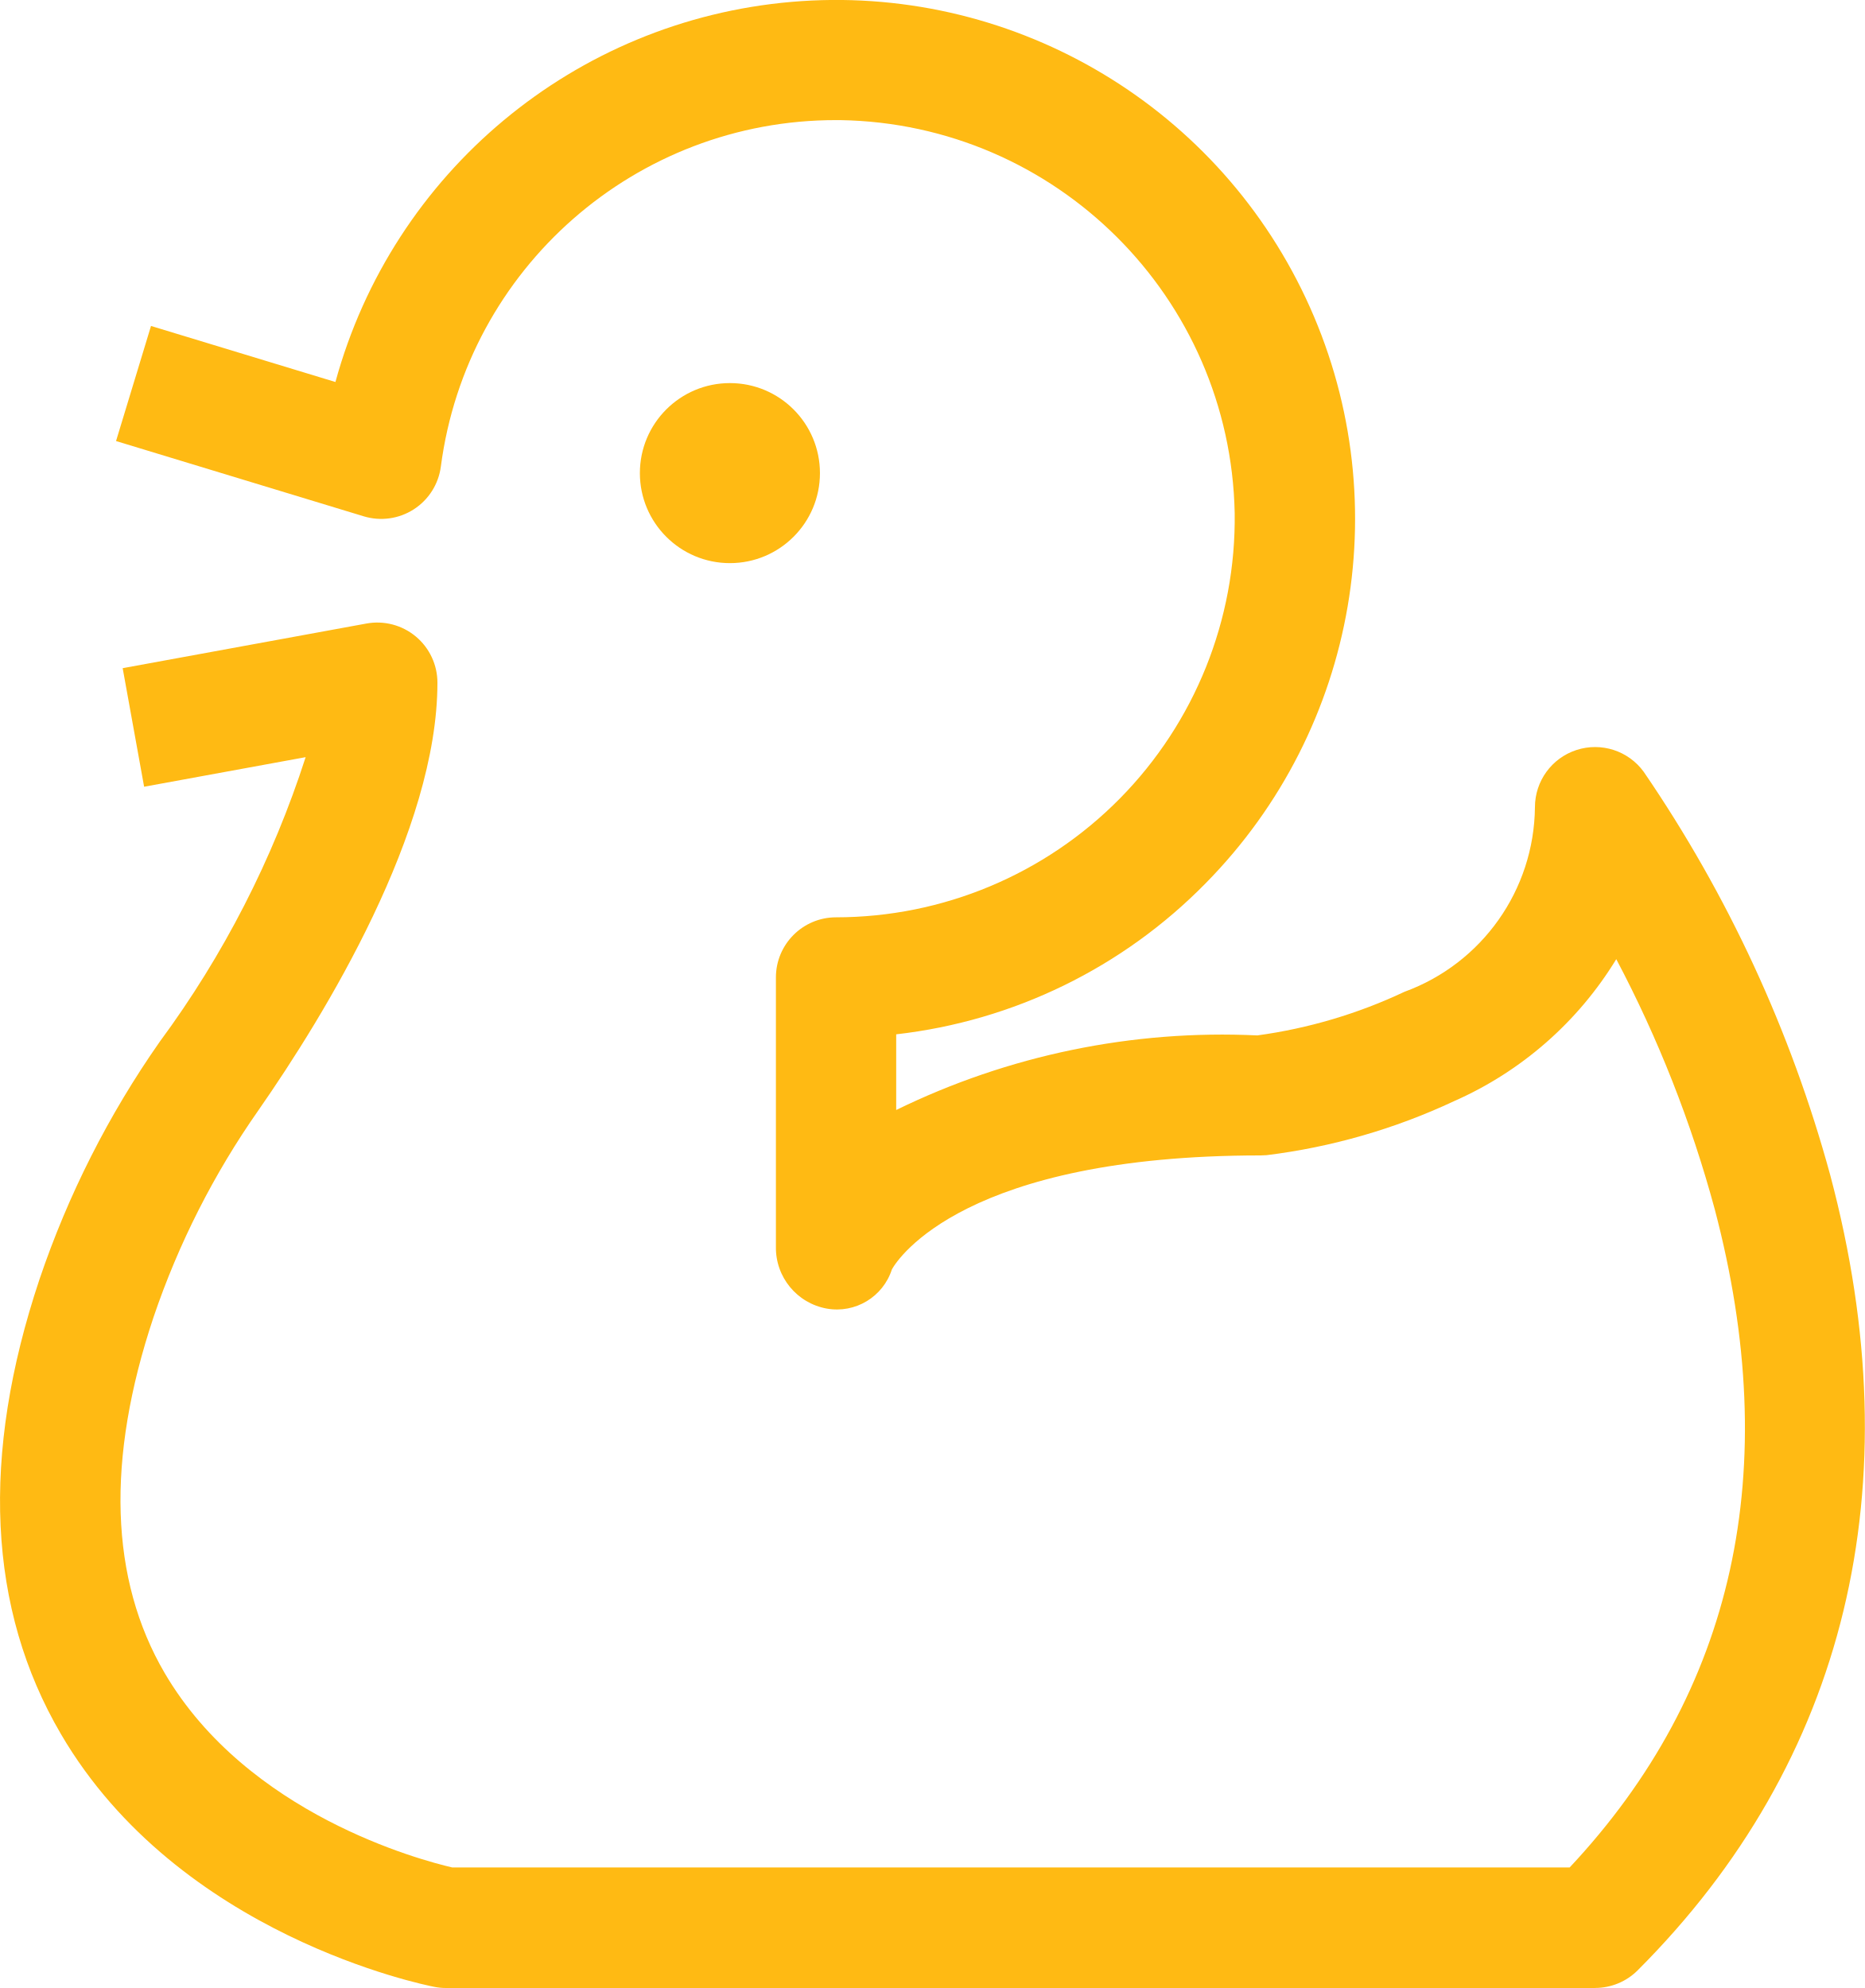
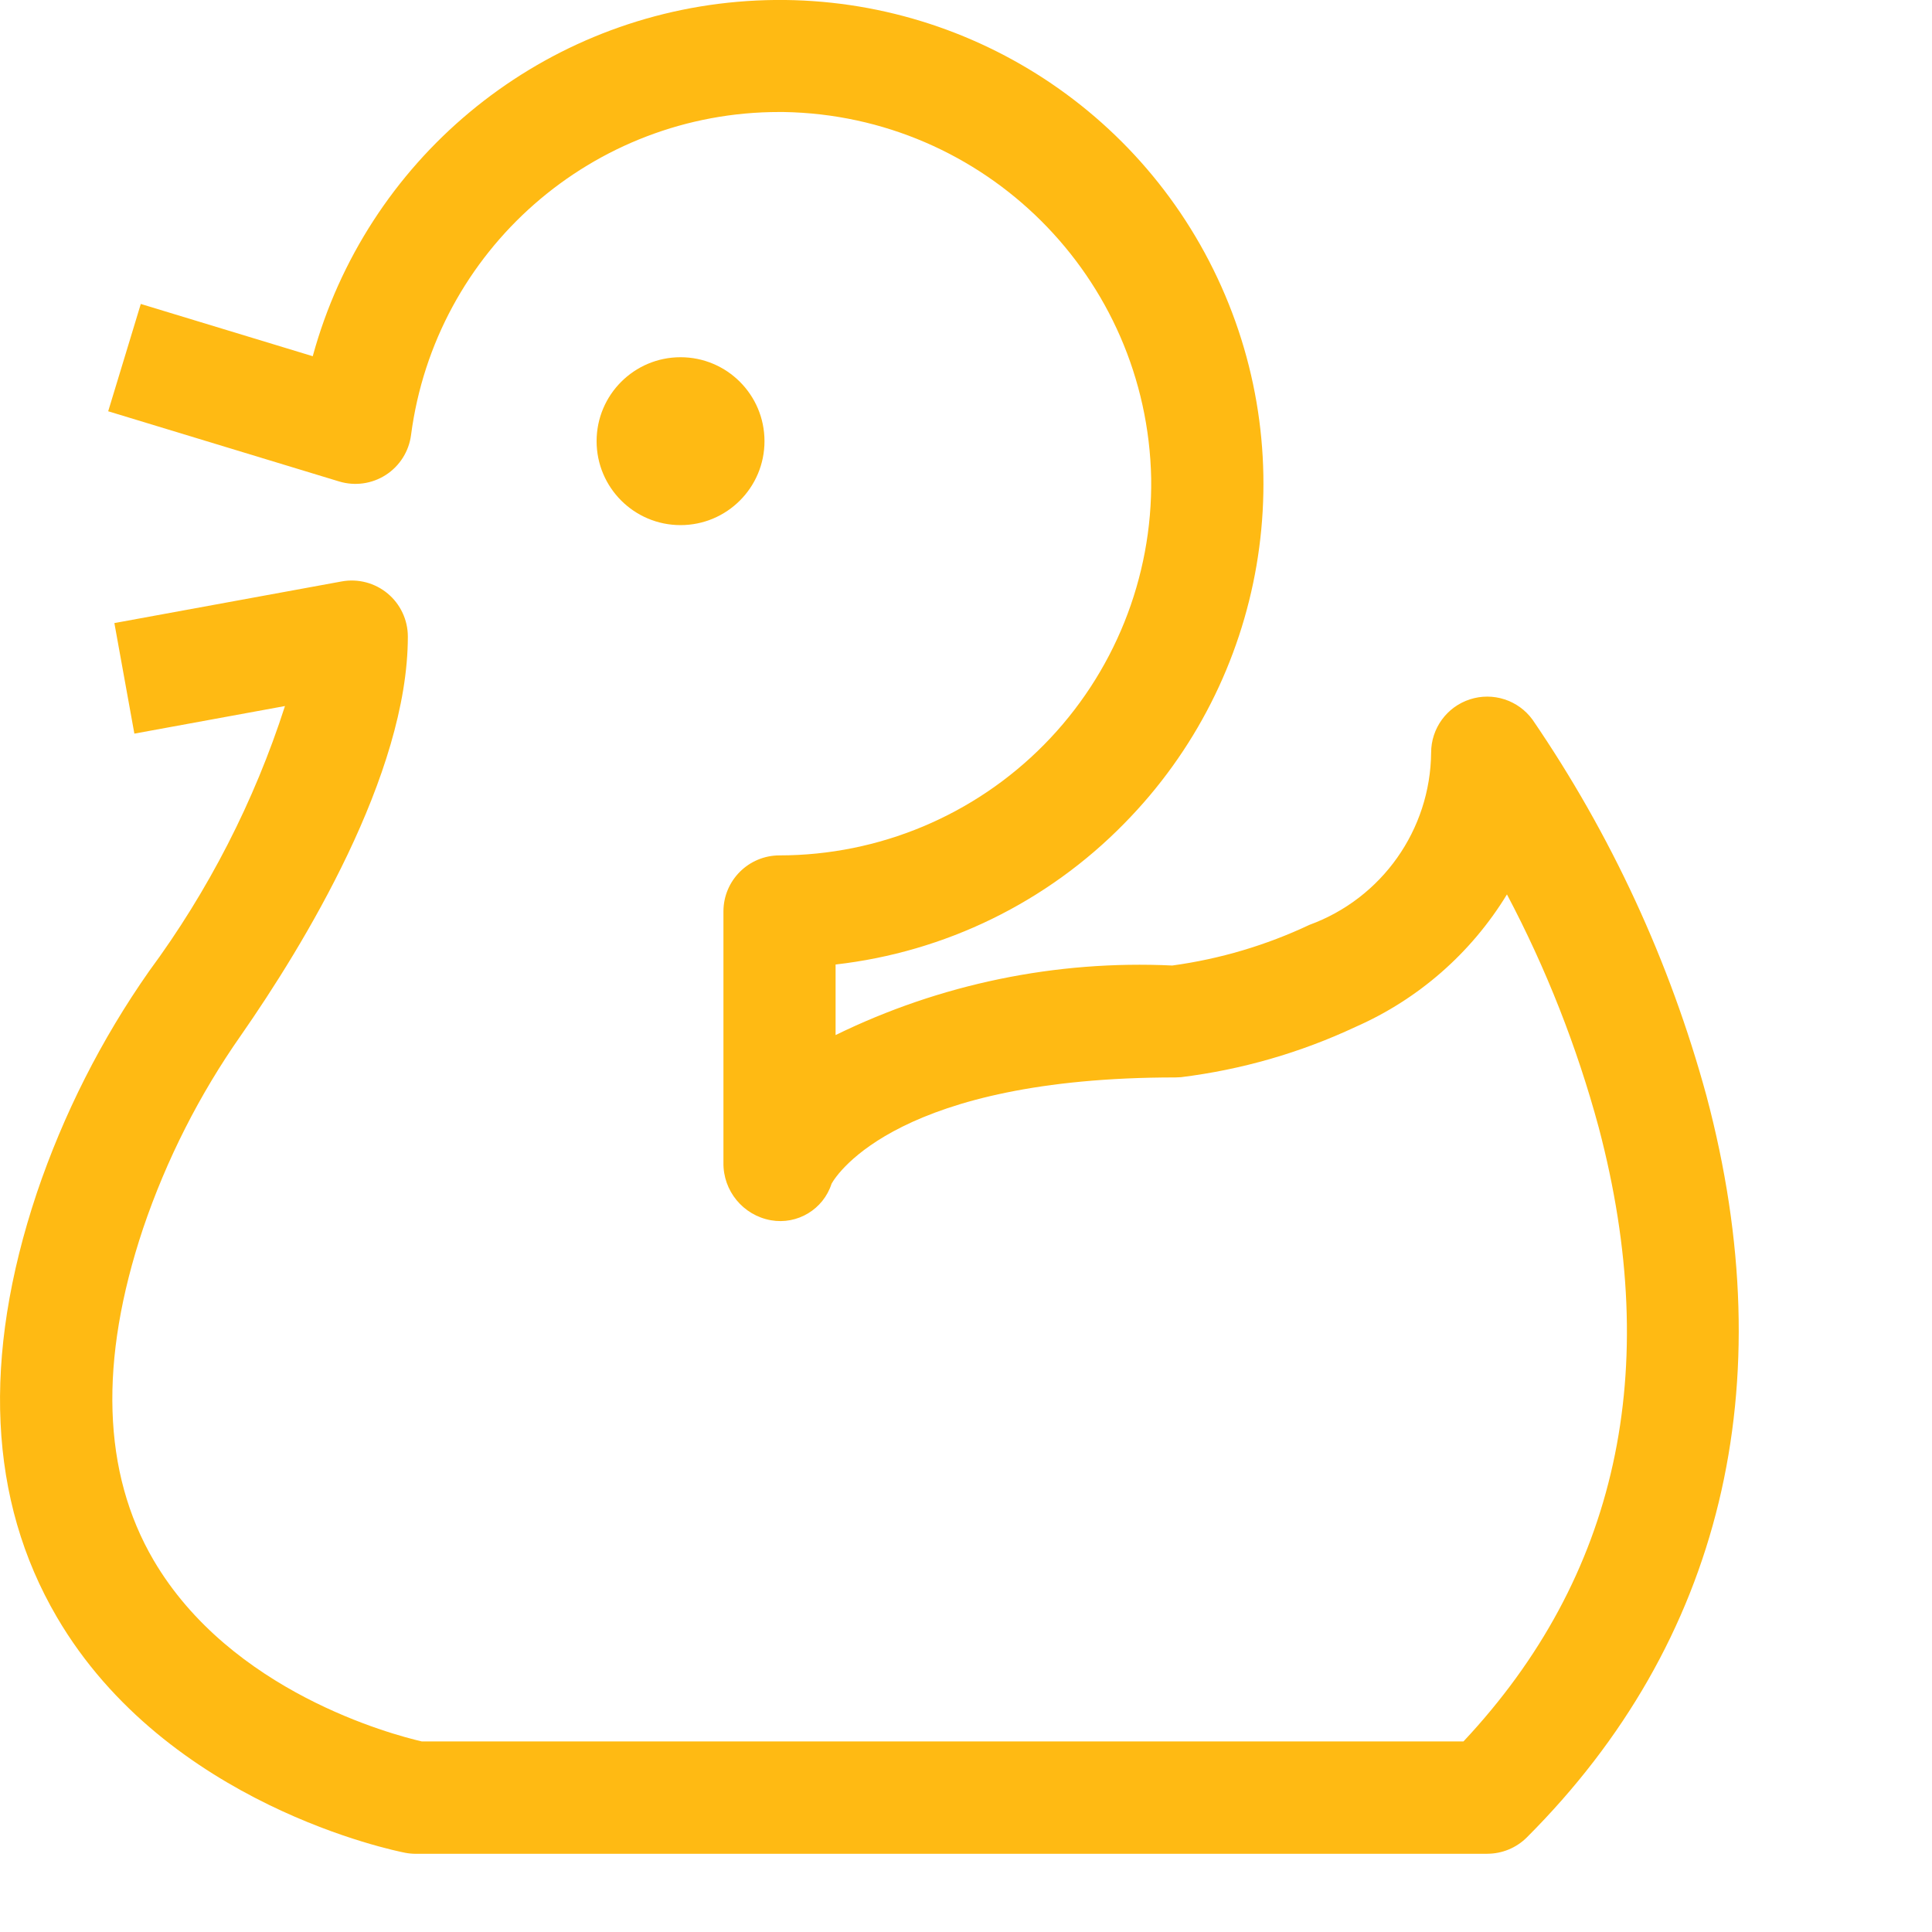
- <svg xmlns="http://www.w3.org/2000/svg" data-name="그룹 5262" width="35.999" height="38.381" viewBox="0 0 35.999 38.381">
+ <svg xmlns="http://www.w3.org/2000/svg" data-name="그룹 5262" width="40" height="40" viewBox="0 0 40 40">
  <defs>
    <clipPath id="kbzyqvjaba">
      <path data-name="사각형 1734" style="fill:#ffba13" d="M0 0h35.999v38.381H0z" />
    </clipPath>
  </defs>
  <g data-name="그룹 5261" style="clip-path:url(#kbzyqvjaba)">
    <path data-name="패스 2838" d="M30.791 38.381H8.608a1.159 1.159 0 0 1-.219-.021c-.2-.039-4.938-.99-7.213-4.882C-.238 31.062-.377 28.109.762 24.7a18.109 18.109 0 0 1 2.323-4.59A19.114 19.114 0 0 0 5.9 14.618l-3.118.571-.414-2.289 4.706-.862a1.161 1.161 0 0 1 1.37 1.142c0 2.859-2.164 6.4-3.453 8.252a15.79 15.79 0 0 0-2.028 4c-.917 2.745-.844 5.056.216 6.869 1.6 2.729 4.944 3.612 5.552 3.753H30.3c3.186-3.4 4.129-7.67 2.8-12.711a23.381 23.381 0 0 0-1.9-4.825 6.948 6.948 0 0 1-3.133 2.742 11.975 11.975 0 0 1-3.616 1.042c-.038 0-.076.005-.113.005-5.7 0-7 1.982-7.121 2.2a1.115 1.115 0 0 1-1.257.757 1.193 1.193 0 0 1-.982-1.193v-5.2a1.161 1.161 0 0 1 1.161-1.161 7.7 7.7 0 0 0 7.695-7.806 7.741 7.741 0 0 0-7.613-7.585h-.081a7.687 7.687 0 0 0-7.63 6.689 1.161 1.161 0 0 1-1.489.96L2.24 8.515l.675-2.222 3.56 1.082a10.019 10.019 0 1 1 16.8 9.676 9.936 9.936 0 0 1-5.975 2.918v1.461a14.32 14.32 0 0 1 6.971-1.44 9.746 9.746 0 0 0 2.84-.842 3.834 3.834 0 0 0 2.519-3.564 1.161 1.161 0 0 1 2.1-.683 25.82 25.82 0 0 1 3.6 7.785c1.6 6.01.317 11.319-3.717 15.354a1.161 1.161 0 0 1-.821.34" style="fill:#ffba13" />
    <path data-name="패스 2839" d="M163.067 97.291a1.738 1.738 0 1 1-1.738-1.738 1.738 1.738 0 0 1 1.738 1.738" transform="translate(-147.239 -88.157)" style="fill:#ffba13" />
  </g>
</svg>
